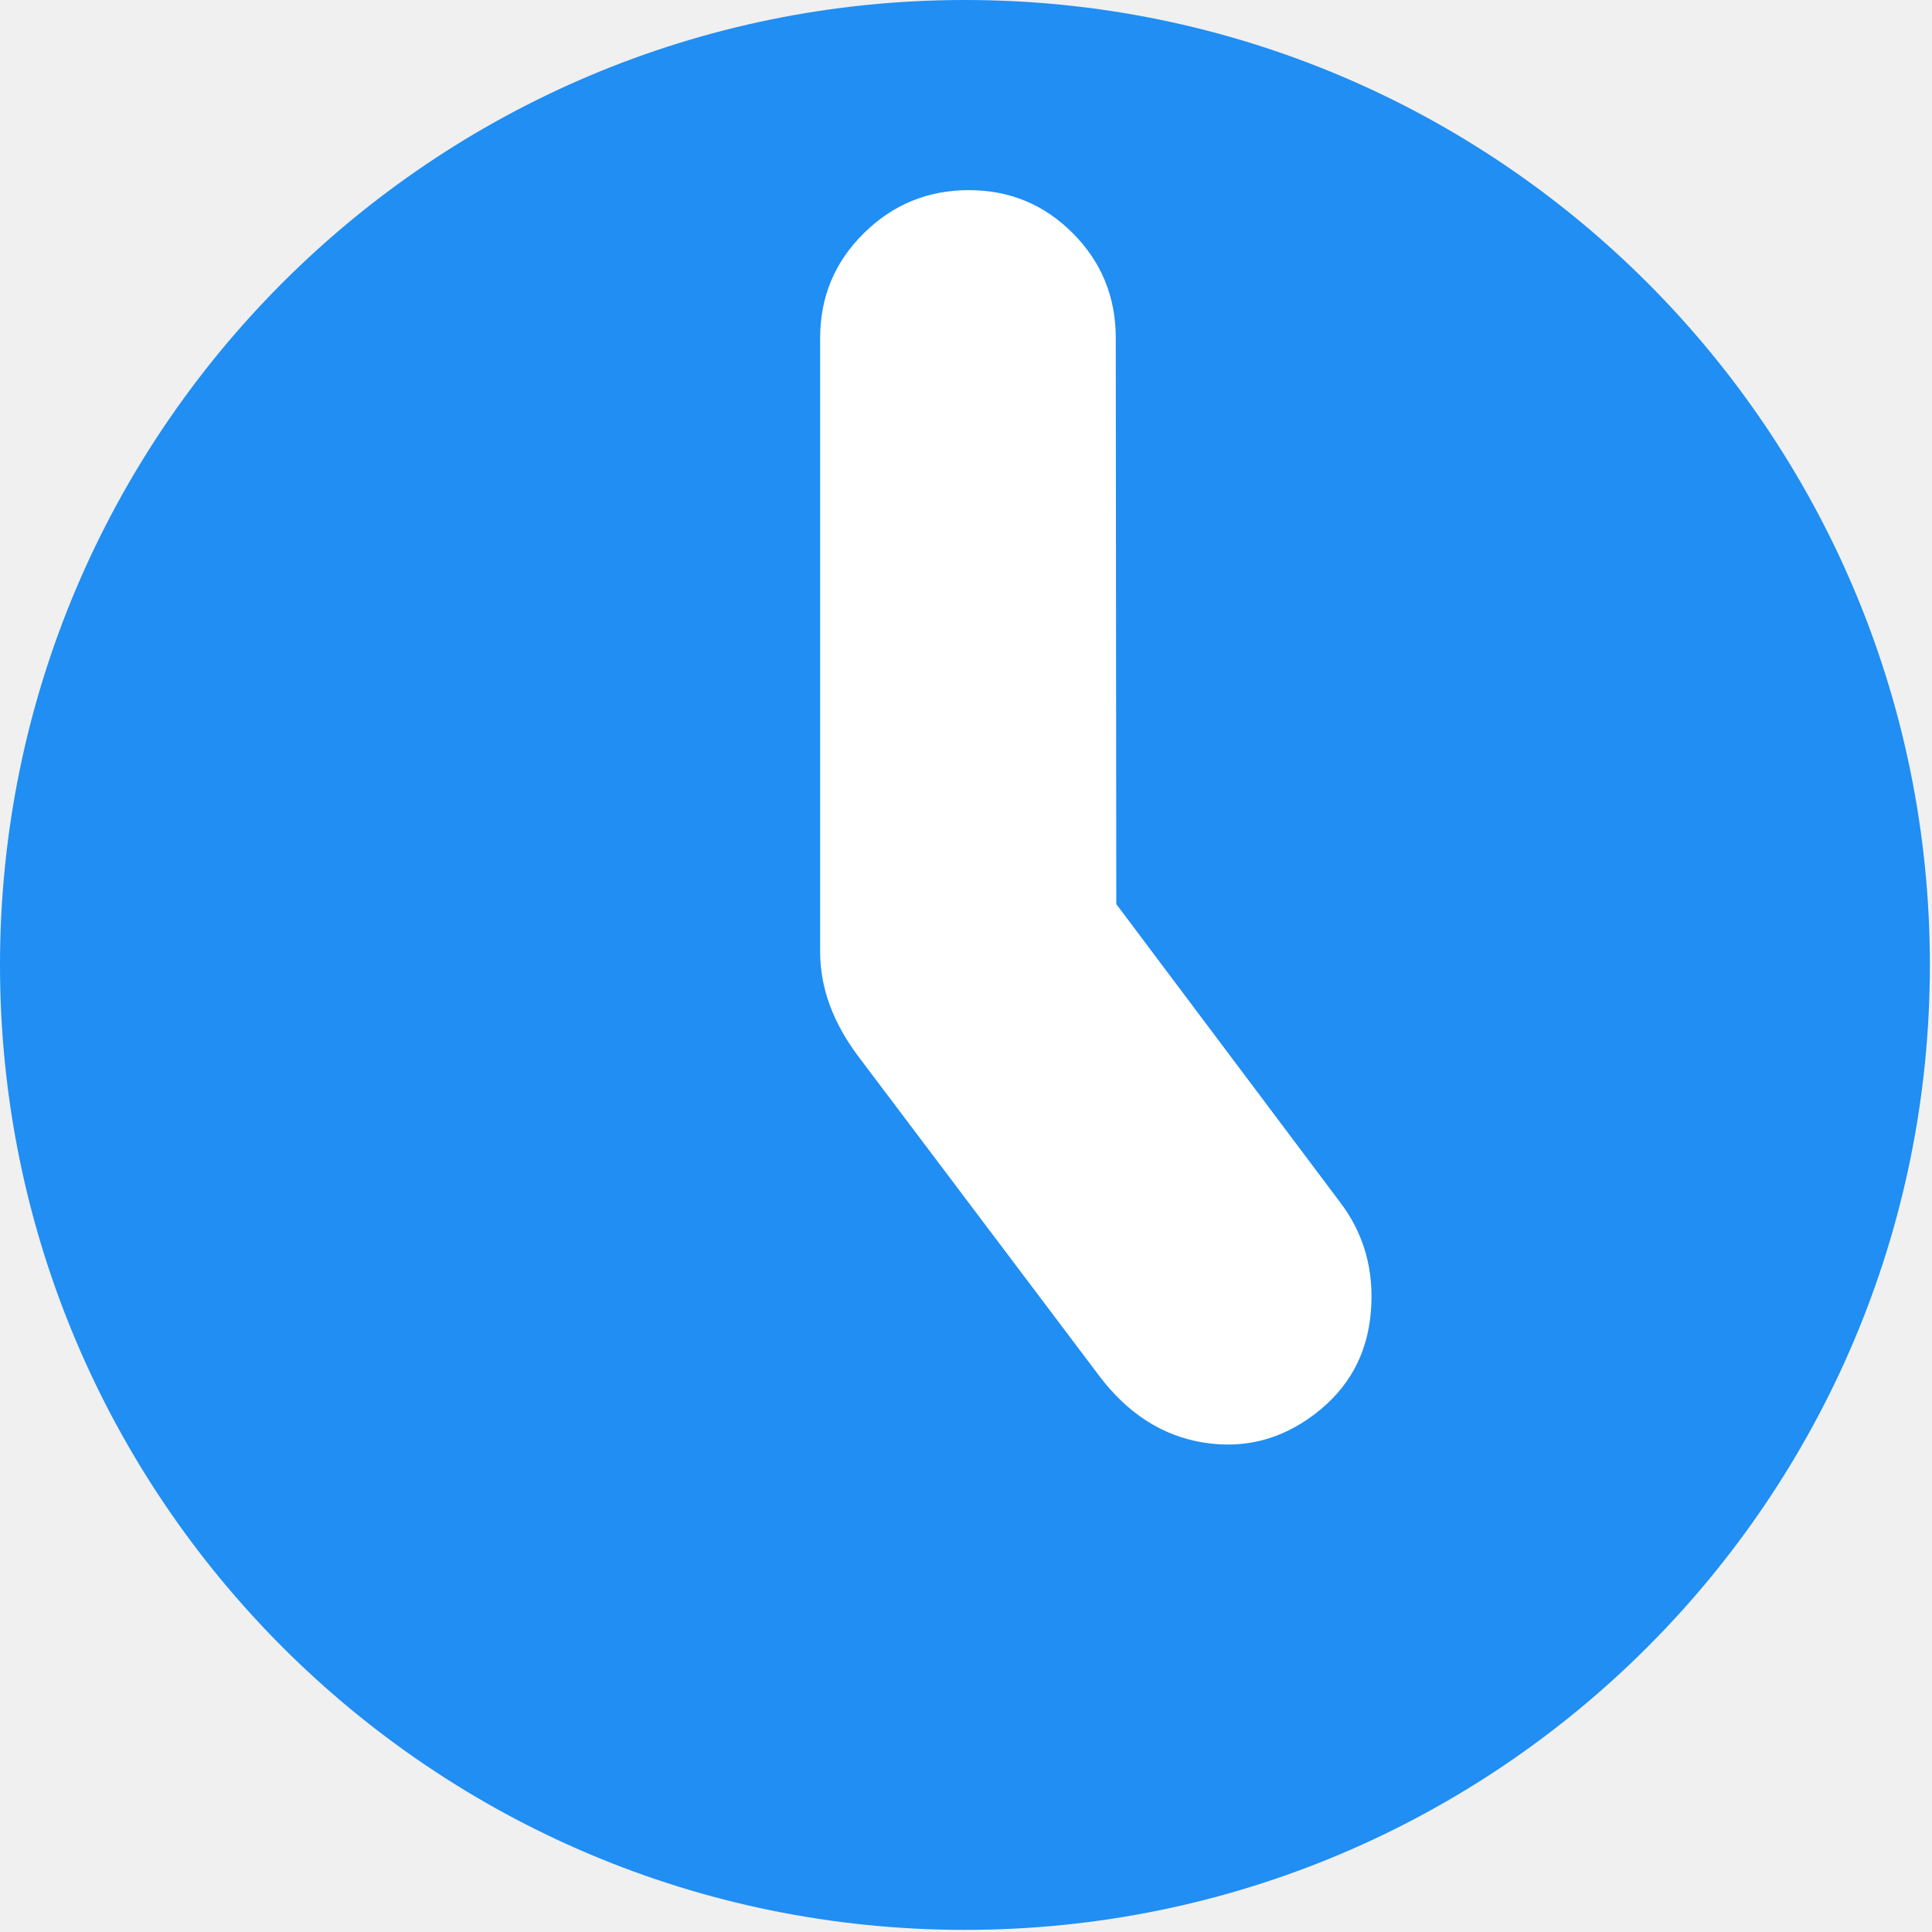
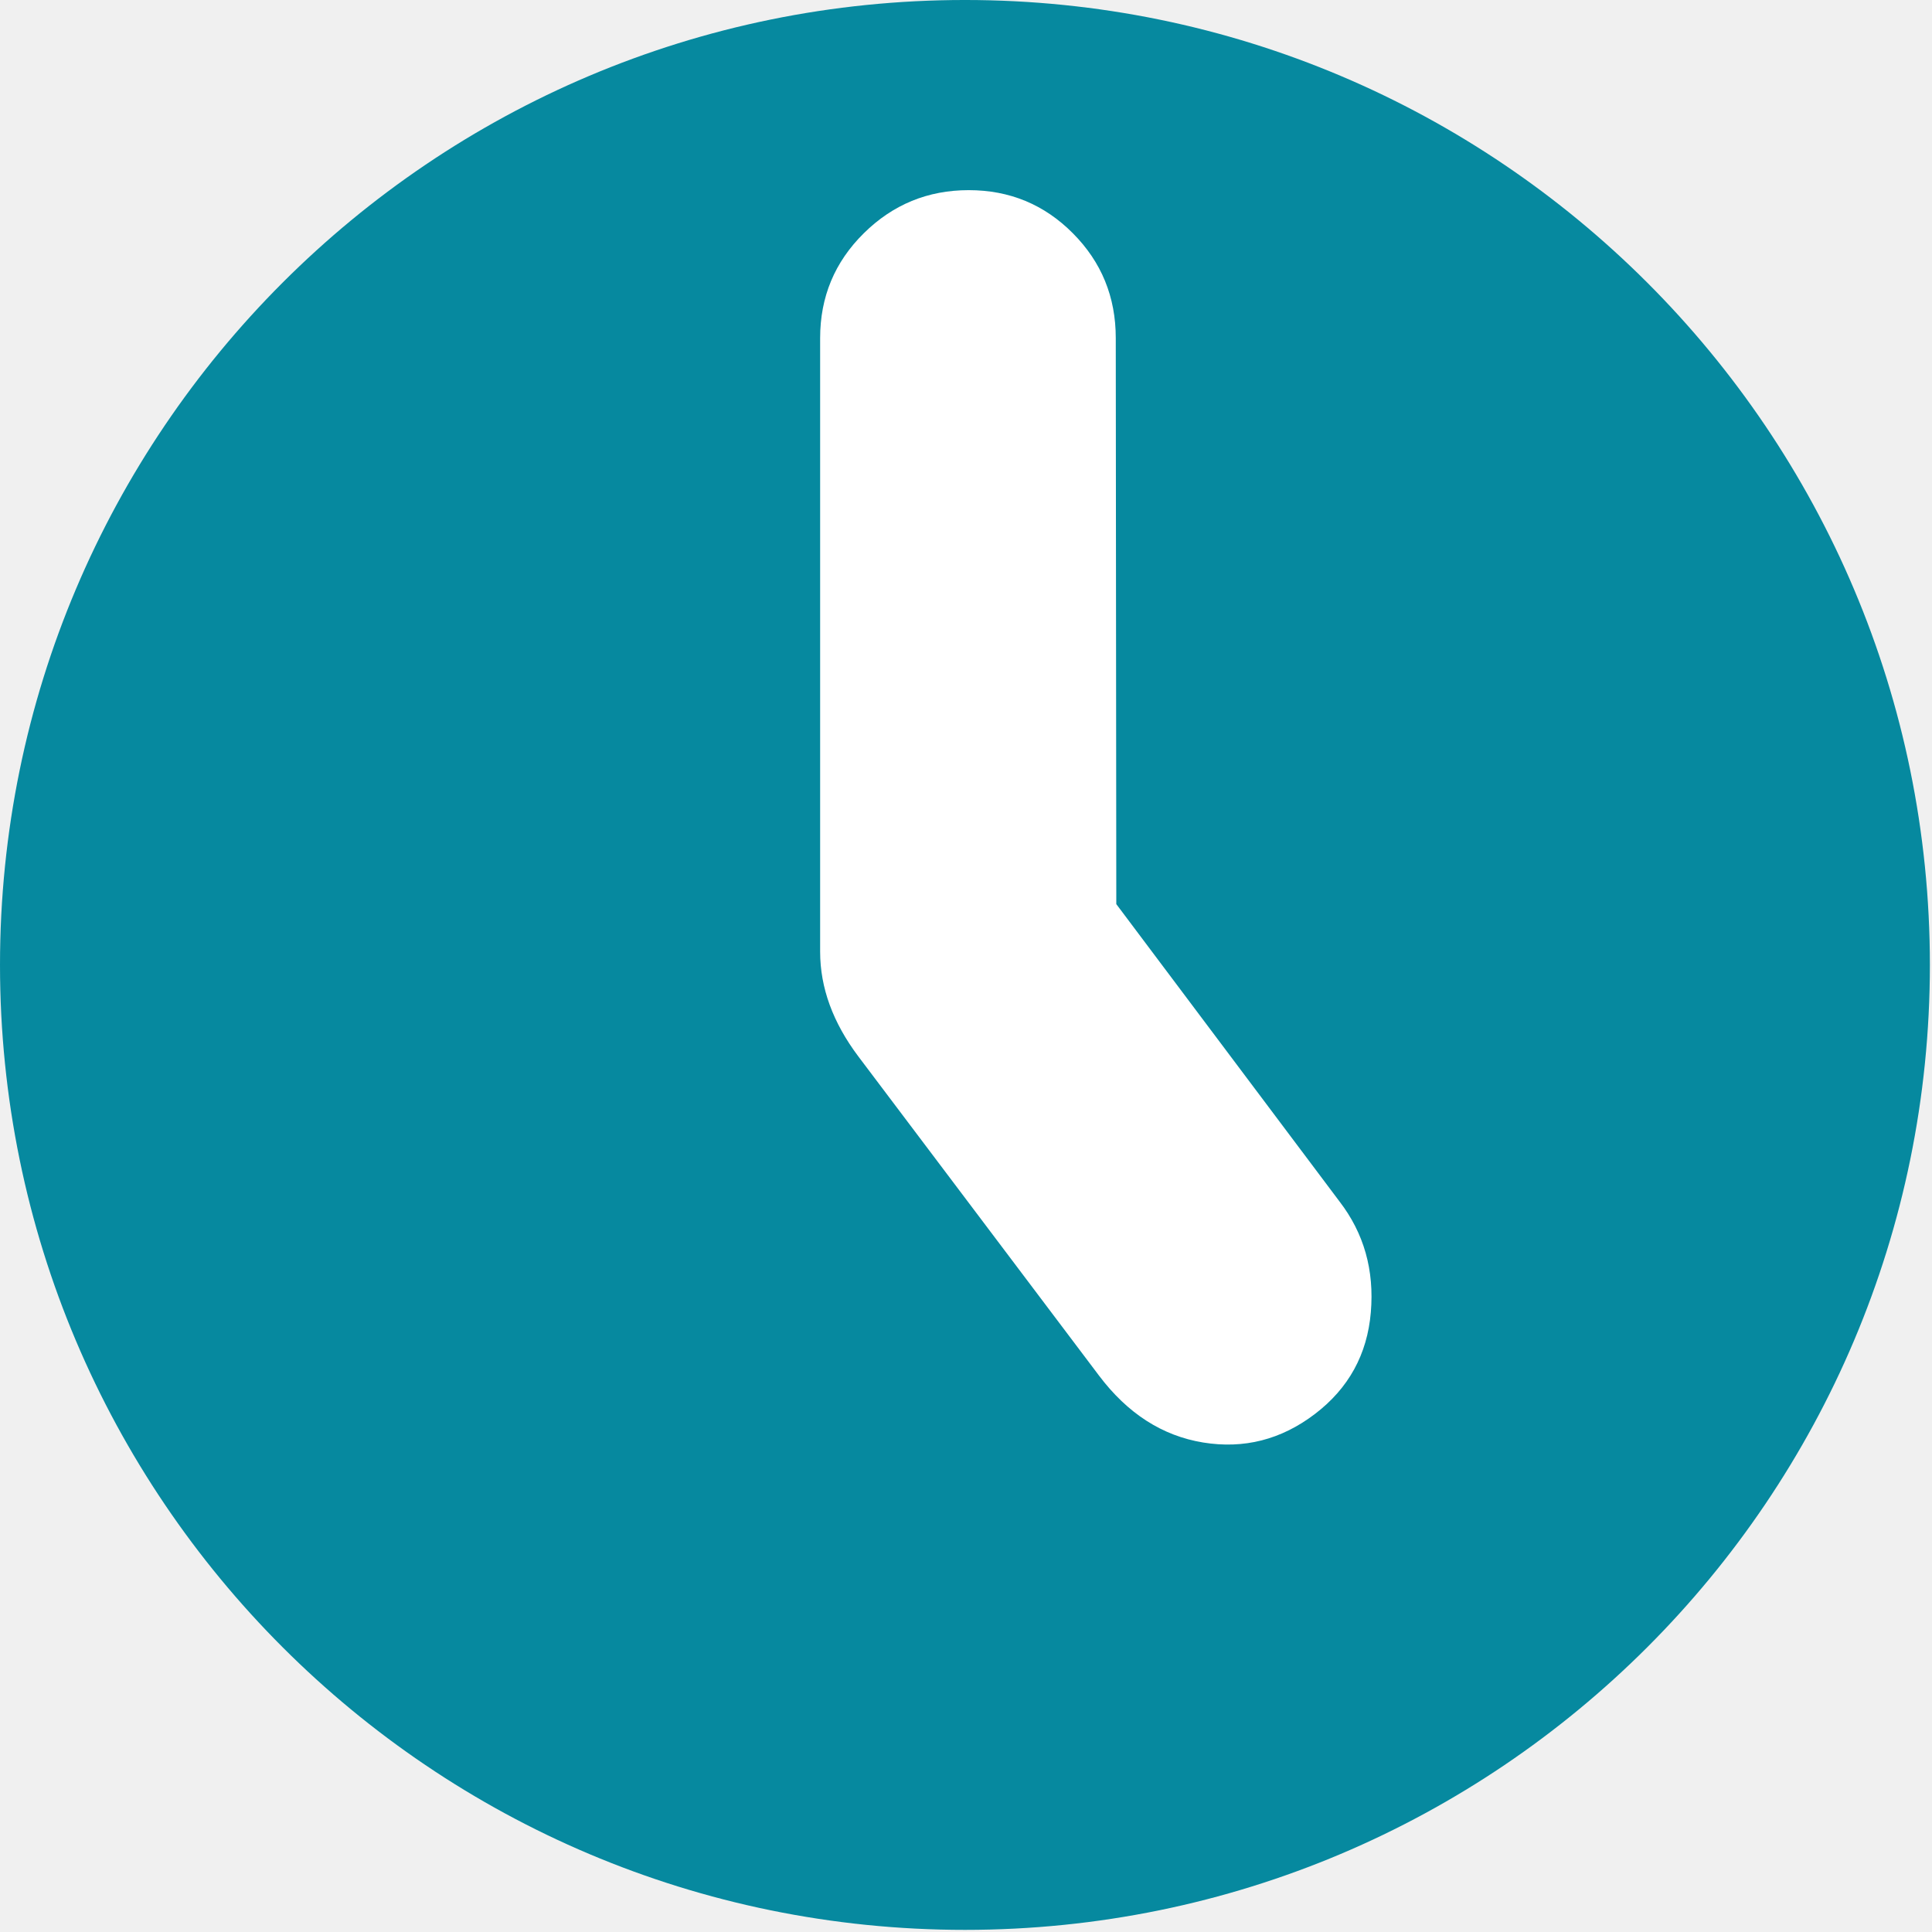
<svg xmlns="http://www.w3.org/2000/svg" width="100%" height="100%" viewBox="0 0 271 271" version="1.1" xml:space="preserve" style="fill-rule:evenodd;clip-rule:evenodd;stroke-linejoin:round;stroke-miterlimit:2;">
  <g id="Clock" transform="matrix(0.792405,0,0,0.792405,-359.017,-356.926)">
    <g transform="matrix(1.94583,0,0,2.70703,289.057,-698.991)">
-       <ellipse cx="172.074" cy="487.706" rx="87.783" ry="63.099" style="fill:rgb(32,142,243);" />
+       <ellipse cx="172.074" cy="487.706" rx="87.783" ry="63.099" style="fill:rgb(6,137,159);" />
    </g>
    <g id="ClockHands" transform="matrix(5.55356,0,4.55513e-16,5.58577,315.147,806.286)">
      <path d="M55.713,-57.681C54.411,-57.681 53.296,-57.226 52.368,-56.314C51.44,-55.403 50.977,-54.296 50.977,-52.994L50.977,-33.545C50.977,-32.406 51.384,-31.299 52.197,-30.225L59.863,-20.117C60.775,-18.913 61.882,-18.205 63.184,-17.993C64.486,-17.782 65.674,-18.083 66.748,-18.897C67.822,-19.71 68.416,-20.785 68.53,-22.119C68.644,-23.454 68.311,-24.626 67.529,-25.635L60.417,-35.055L60.4,-52.994C60.4,-54.296 59.945,-55.403 59.033,-56.314C58.122,-57.226 57.015,-57.681 55.713,-57.681Z" style="fill:white;fill-rule:nonzero;" />
    </g>
  </g>
</svg>
